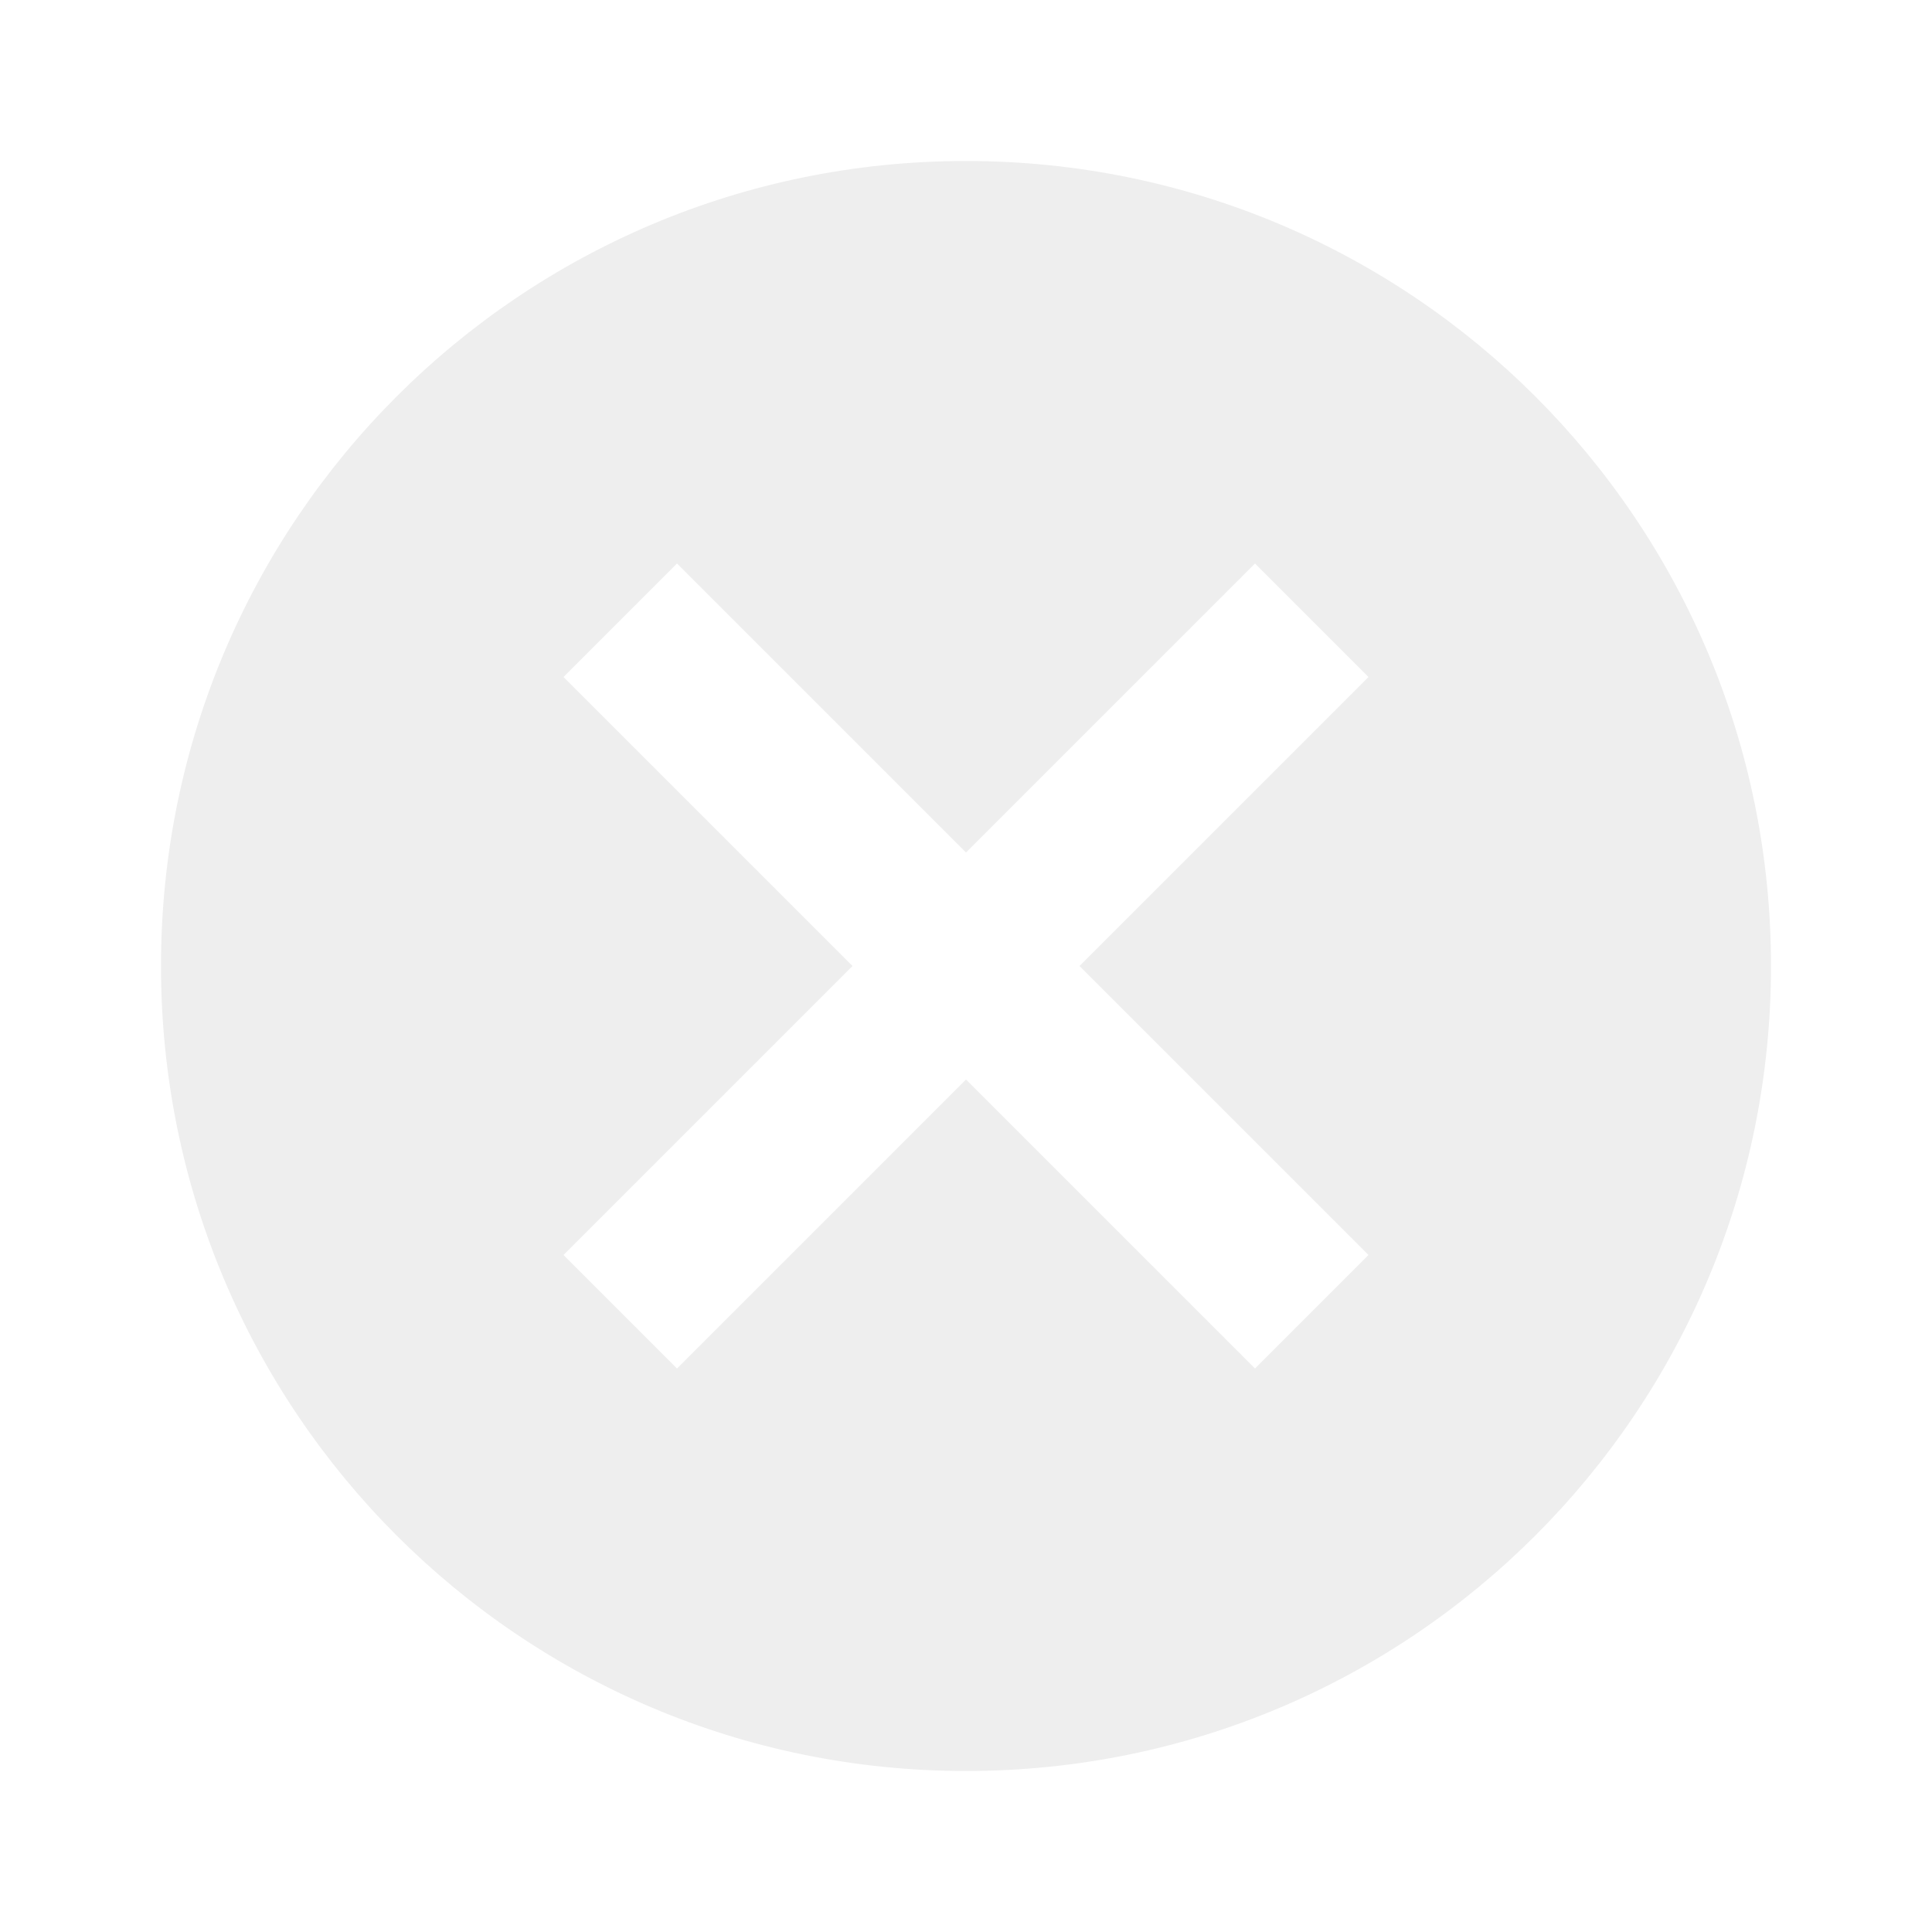
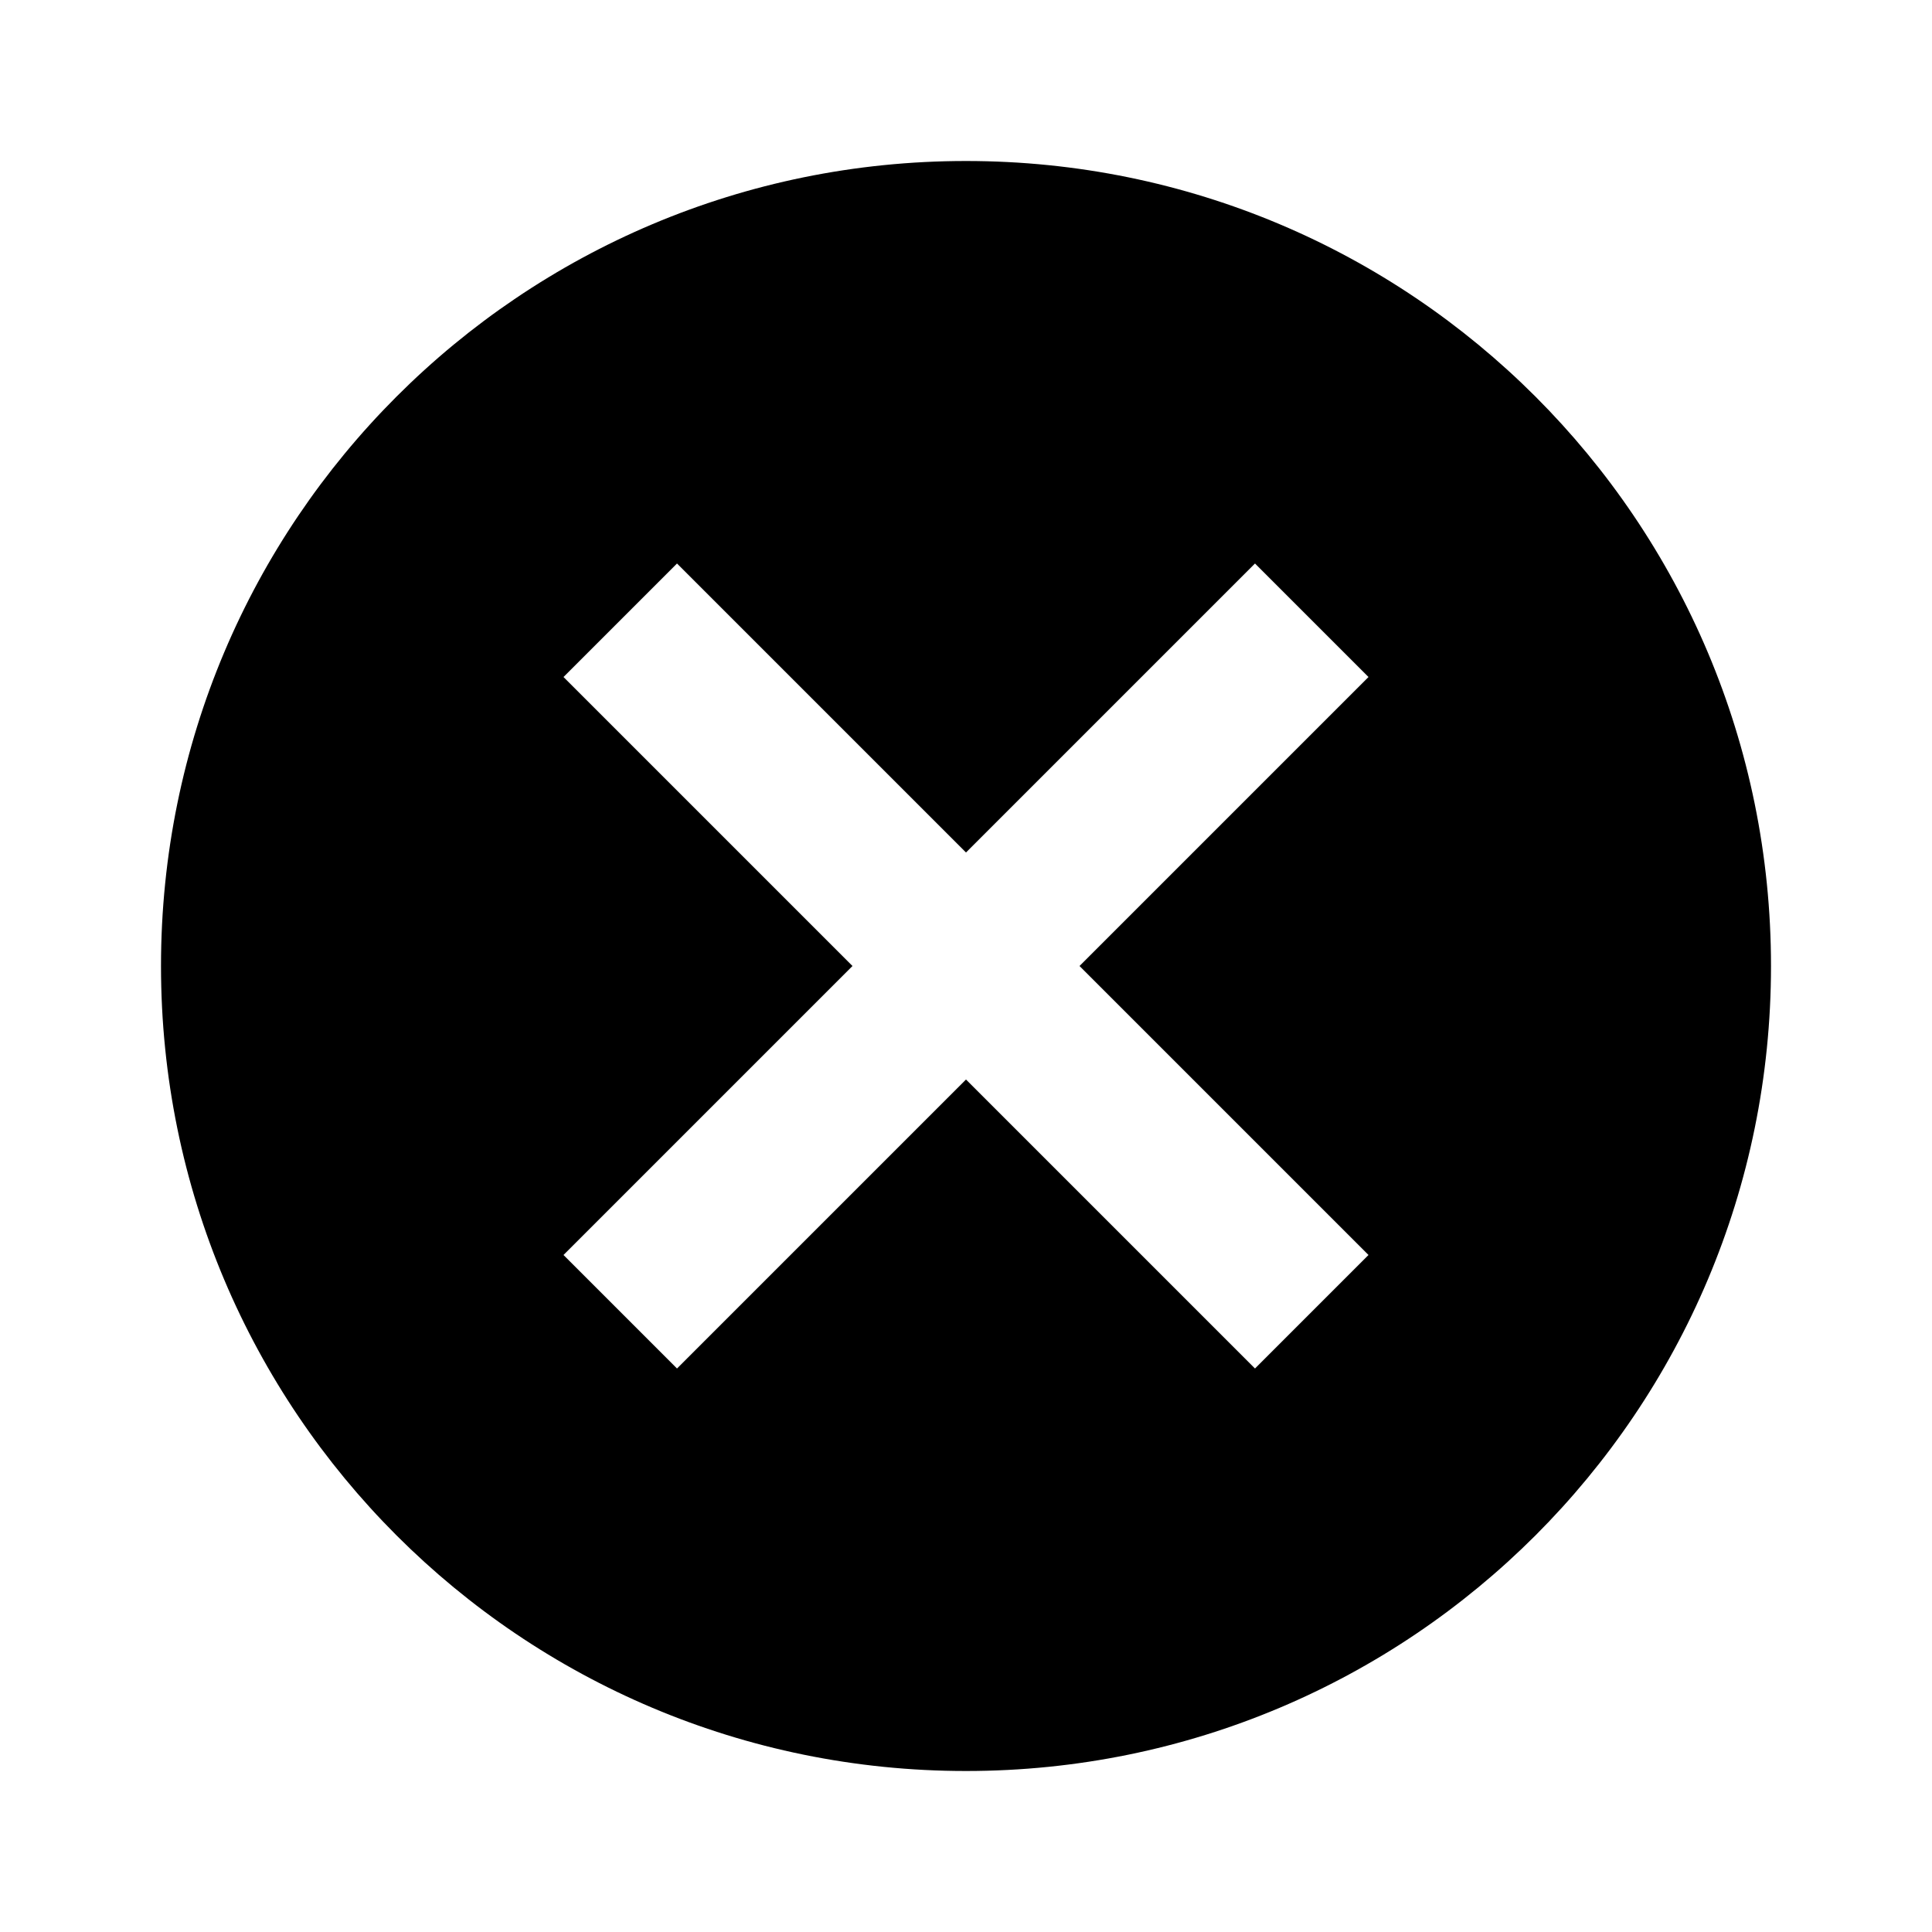
- <svg xmlns="http://www.w3.org/2000/svg" viewBox="0 0 24 24" fill="#eee">
+ <svg xmlns="http://www.w3.org/2000/svg" viewBox="0 0 24 24" fill="currentColor">
  <path d="M12,2C17.53,2 22,6.47 22,12C22,17.53 17.53,22 12,22C6.47,22 2,17.53 2,12C2,6.47 6.47,2 12,2M15.59,7L12,10.59L8.41,7L7,8.41L10.59,12L7,15.59L8.41,17L12,13.41L15.59,17L17,15.59L13.41,12L17,8.41L15.59,7Z" />
</svg>
